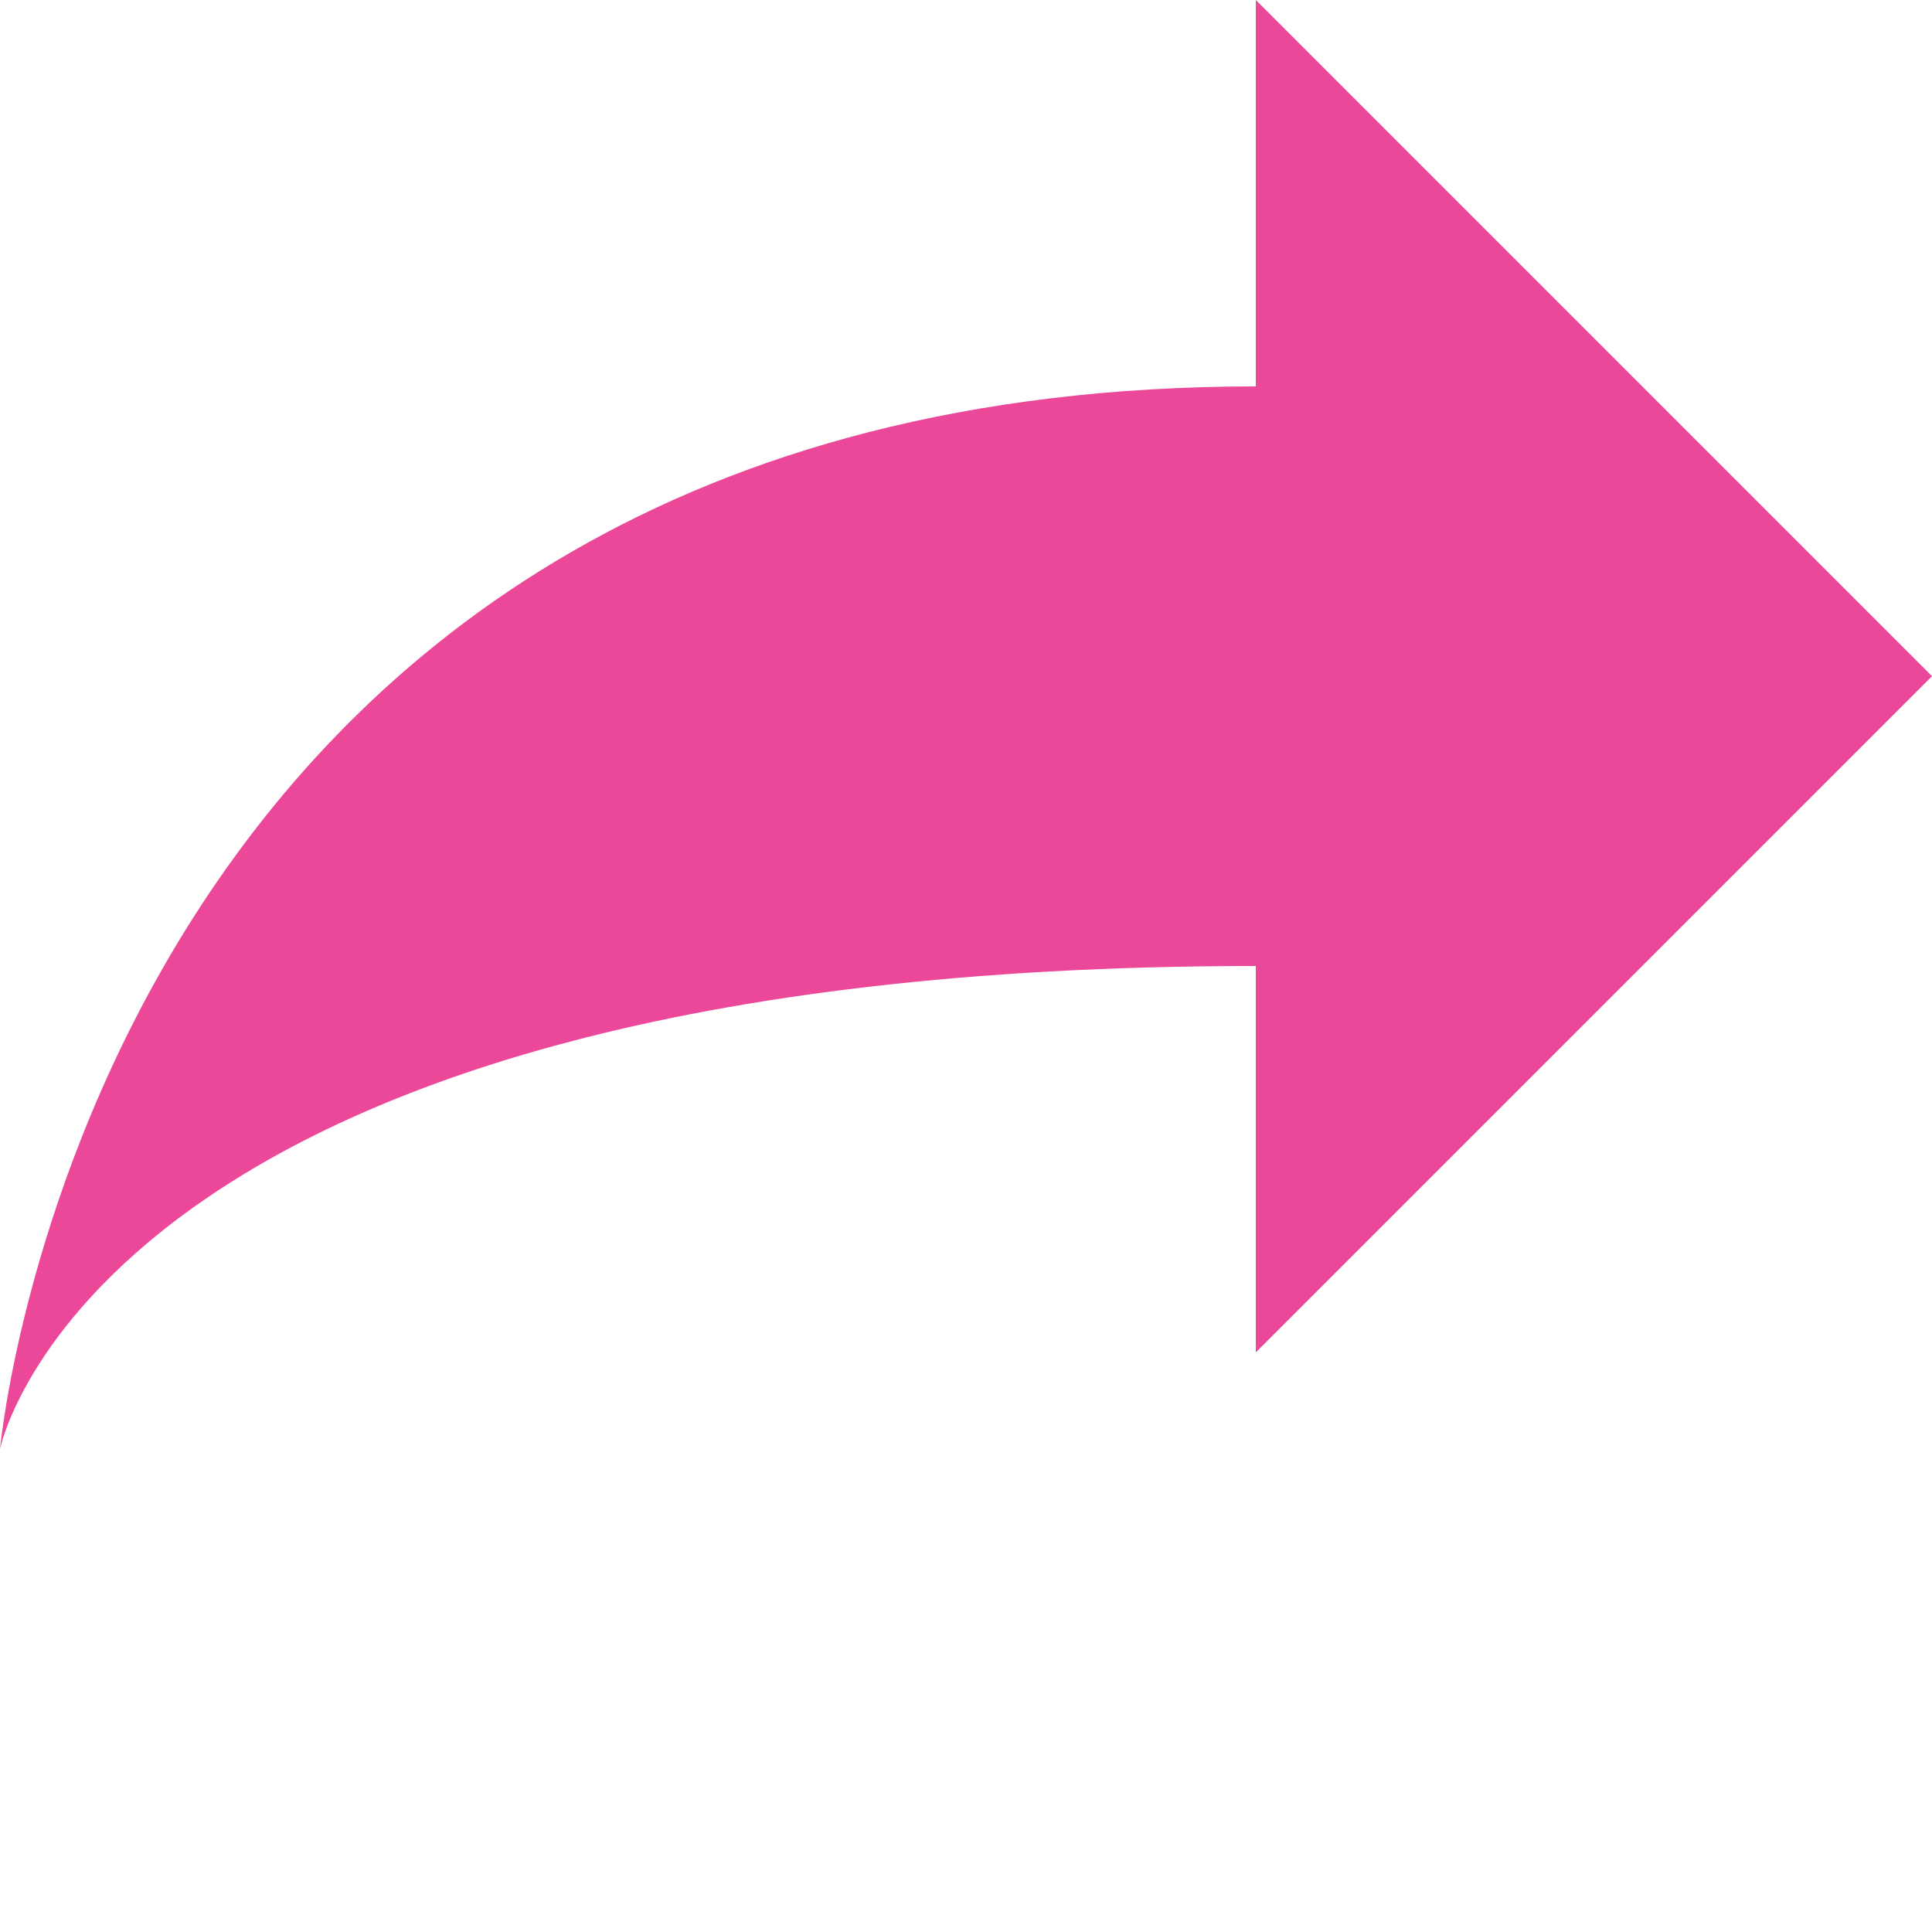
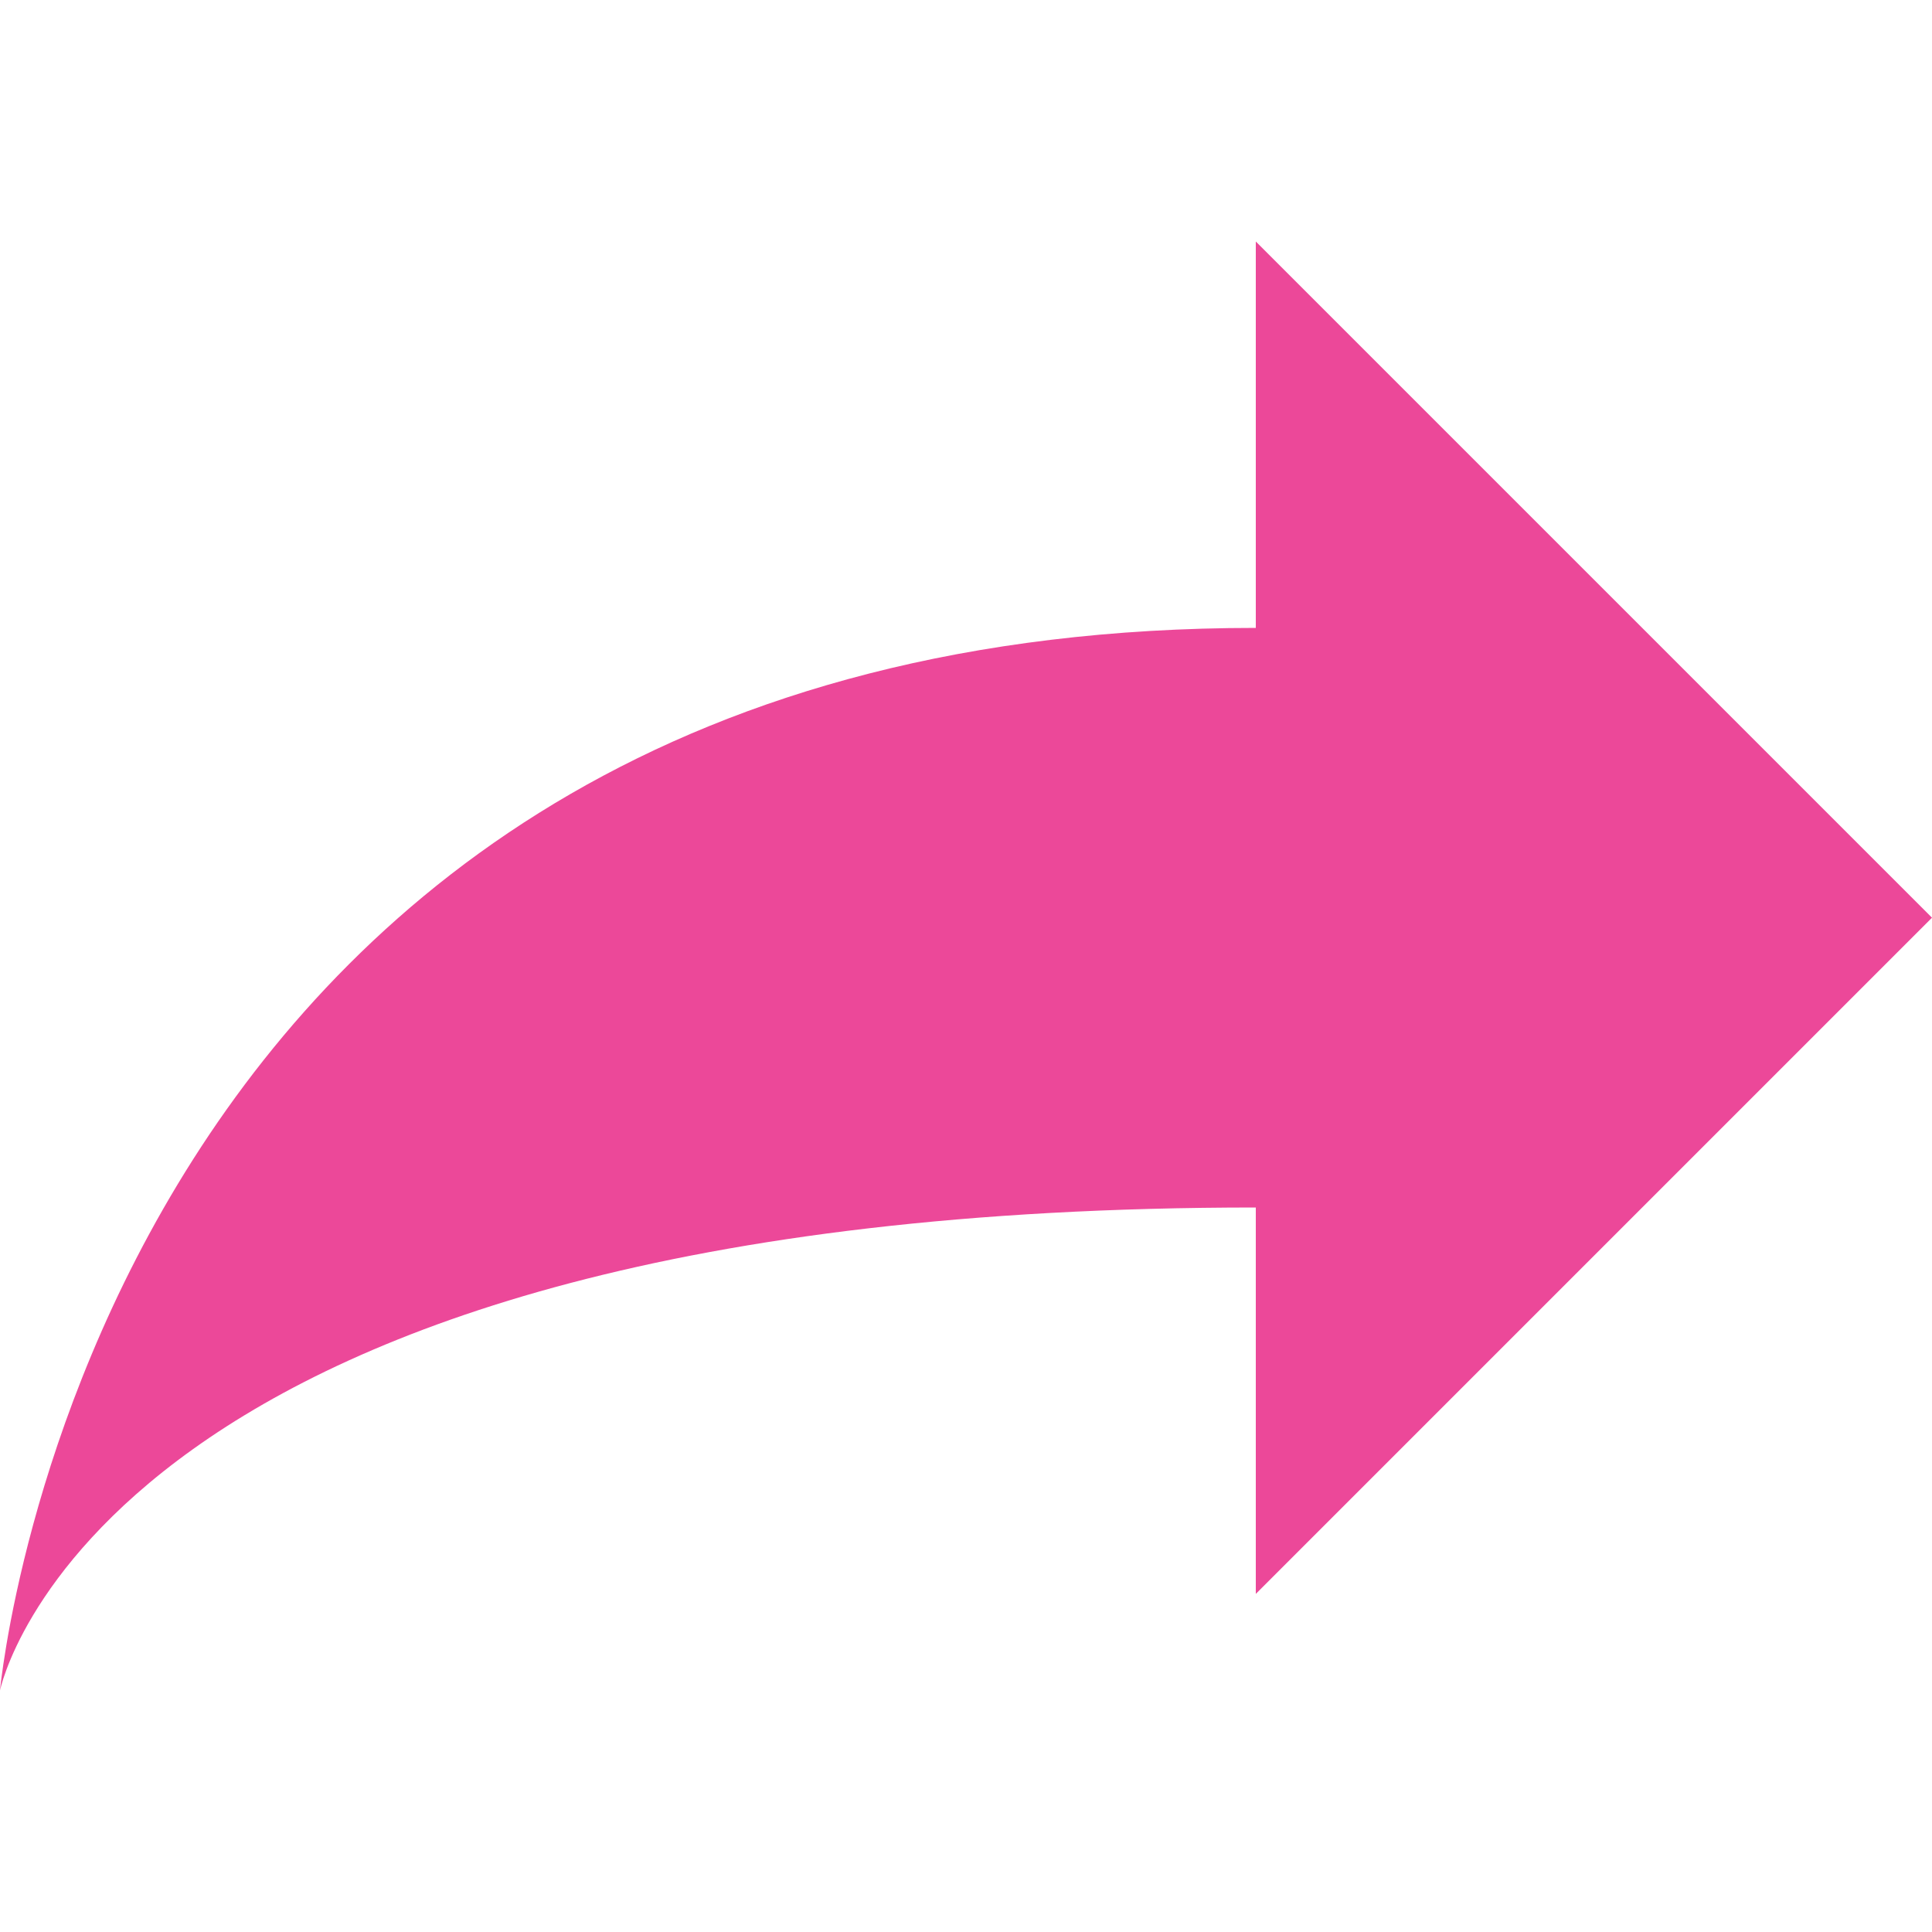
<svg xmlns="http://www.w3.org/2000/svg" data-v-423bf9ae="" viewBox="0 0 120 120" class="iconLeft">
-   <g data-v-423bf9ae="" id="3cdb84ee-eaa7-49f9-b76f-cd1fa80bee80" transform="matrix(6,0,0,6,-12,-24)" stroke="none" fill="#ec4899">
+   <g data-v-423bf9ae="" id="3cdb84ee-eaa7-49f9-b76f-cd1fa80bee80" transform="translate(0,15) matrix(6,0,0,6,-12,-24)" stroke="none" fill="#ec4899">
    <path d="M15 4l7 7-7 7v-4C3 14 2 19 2 19S3 8 15 8V4z" />
  </g>
</svg>
